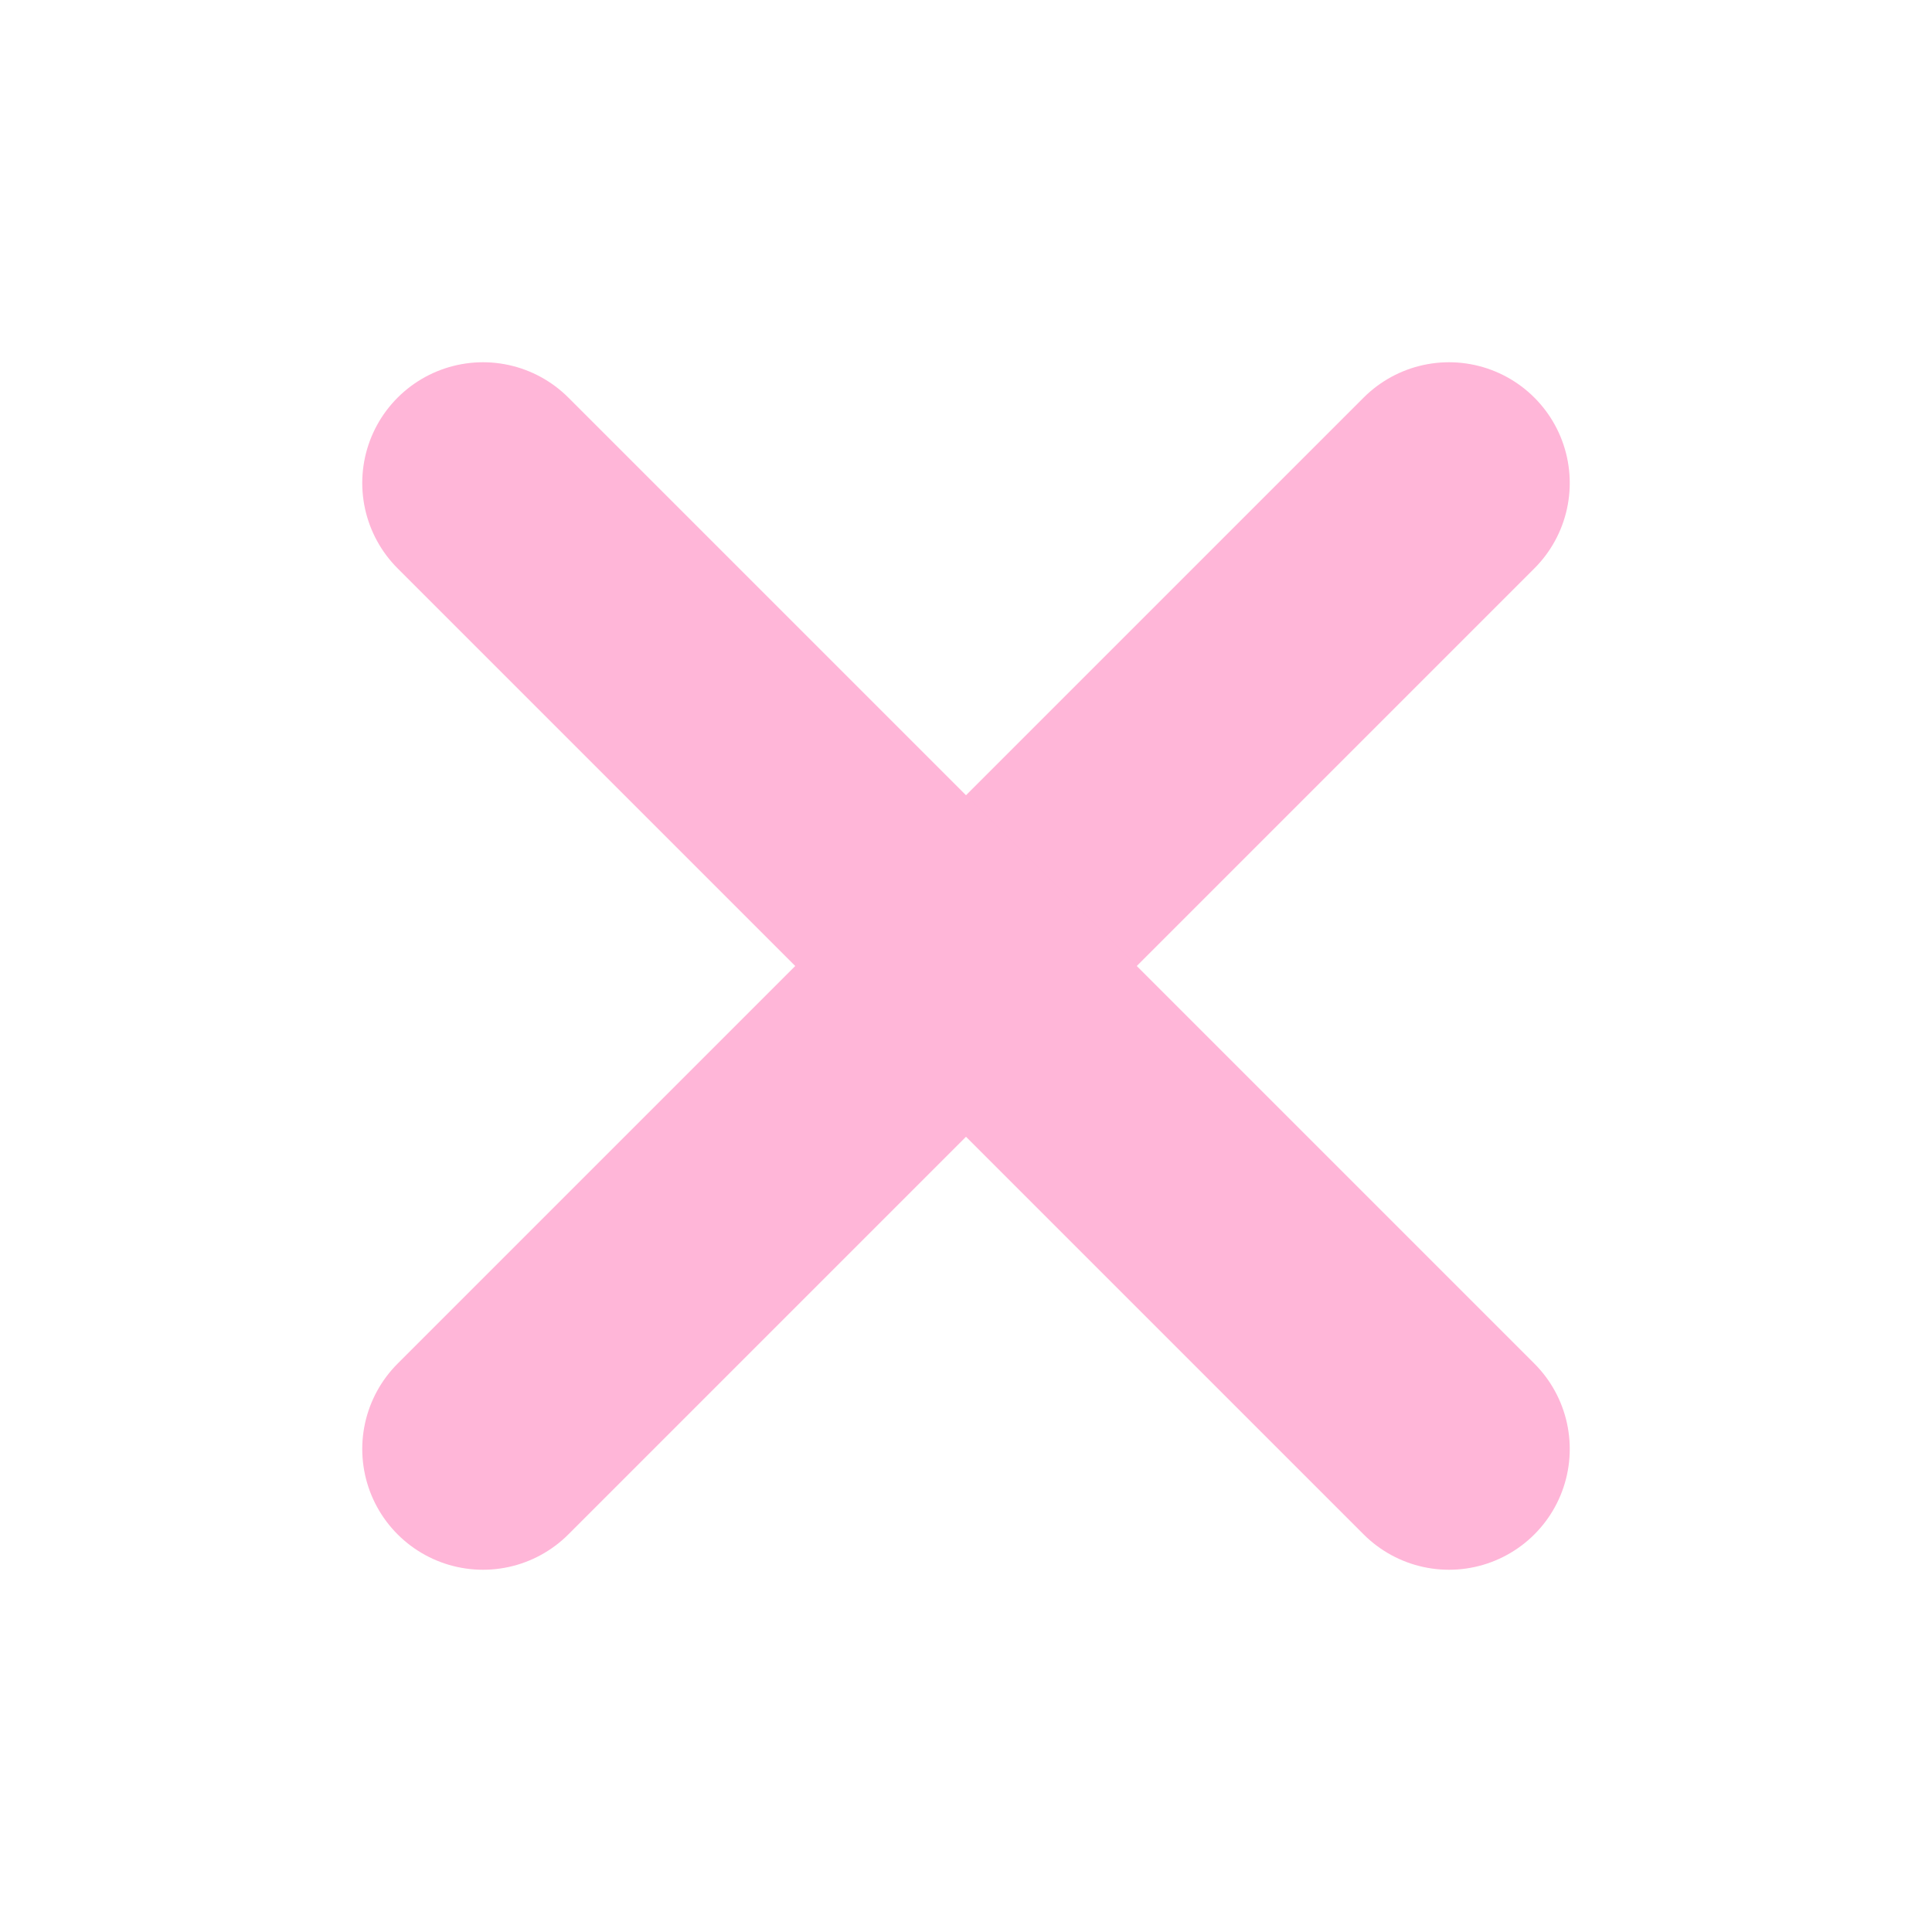
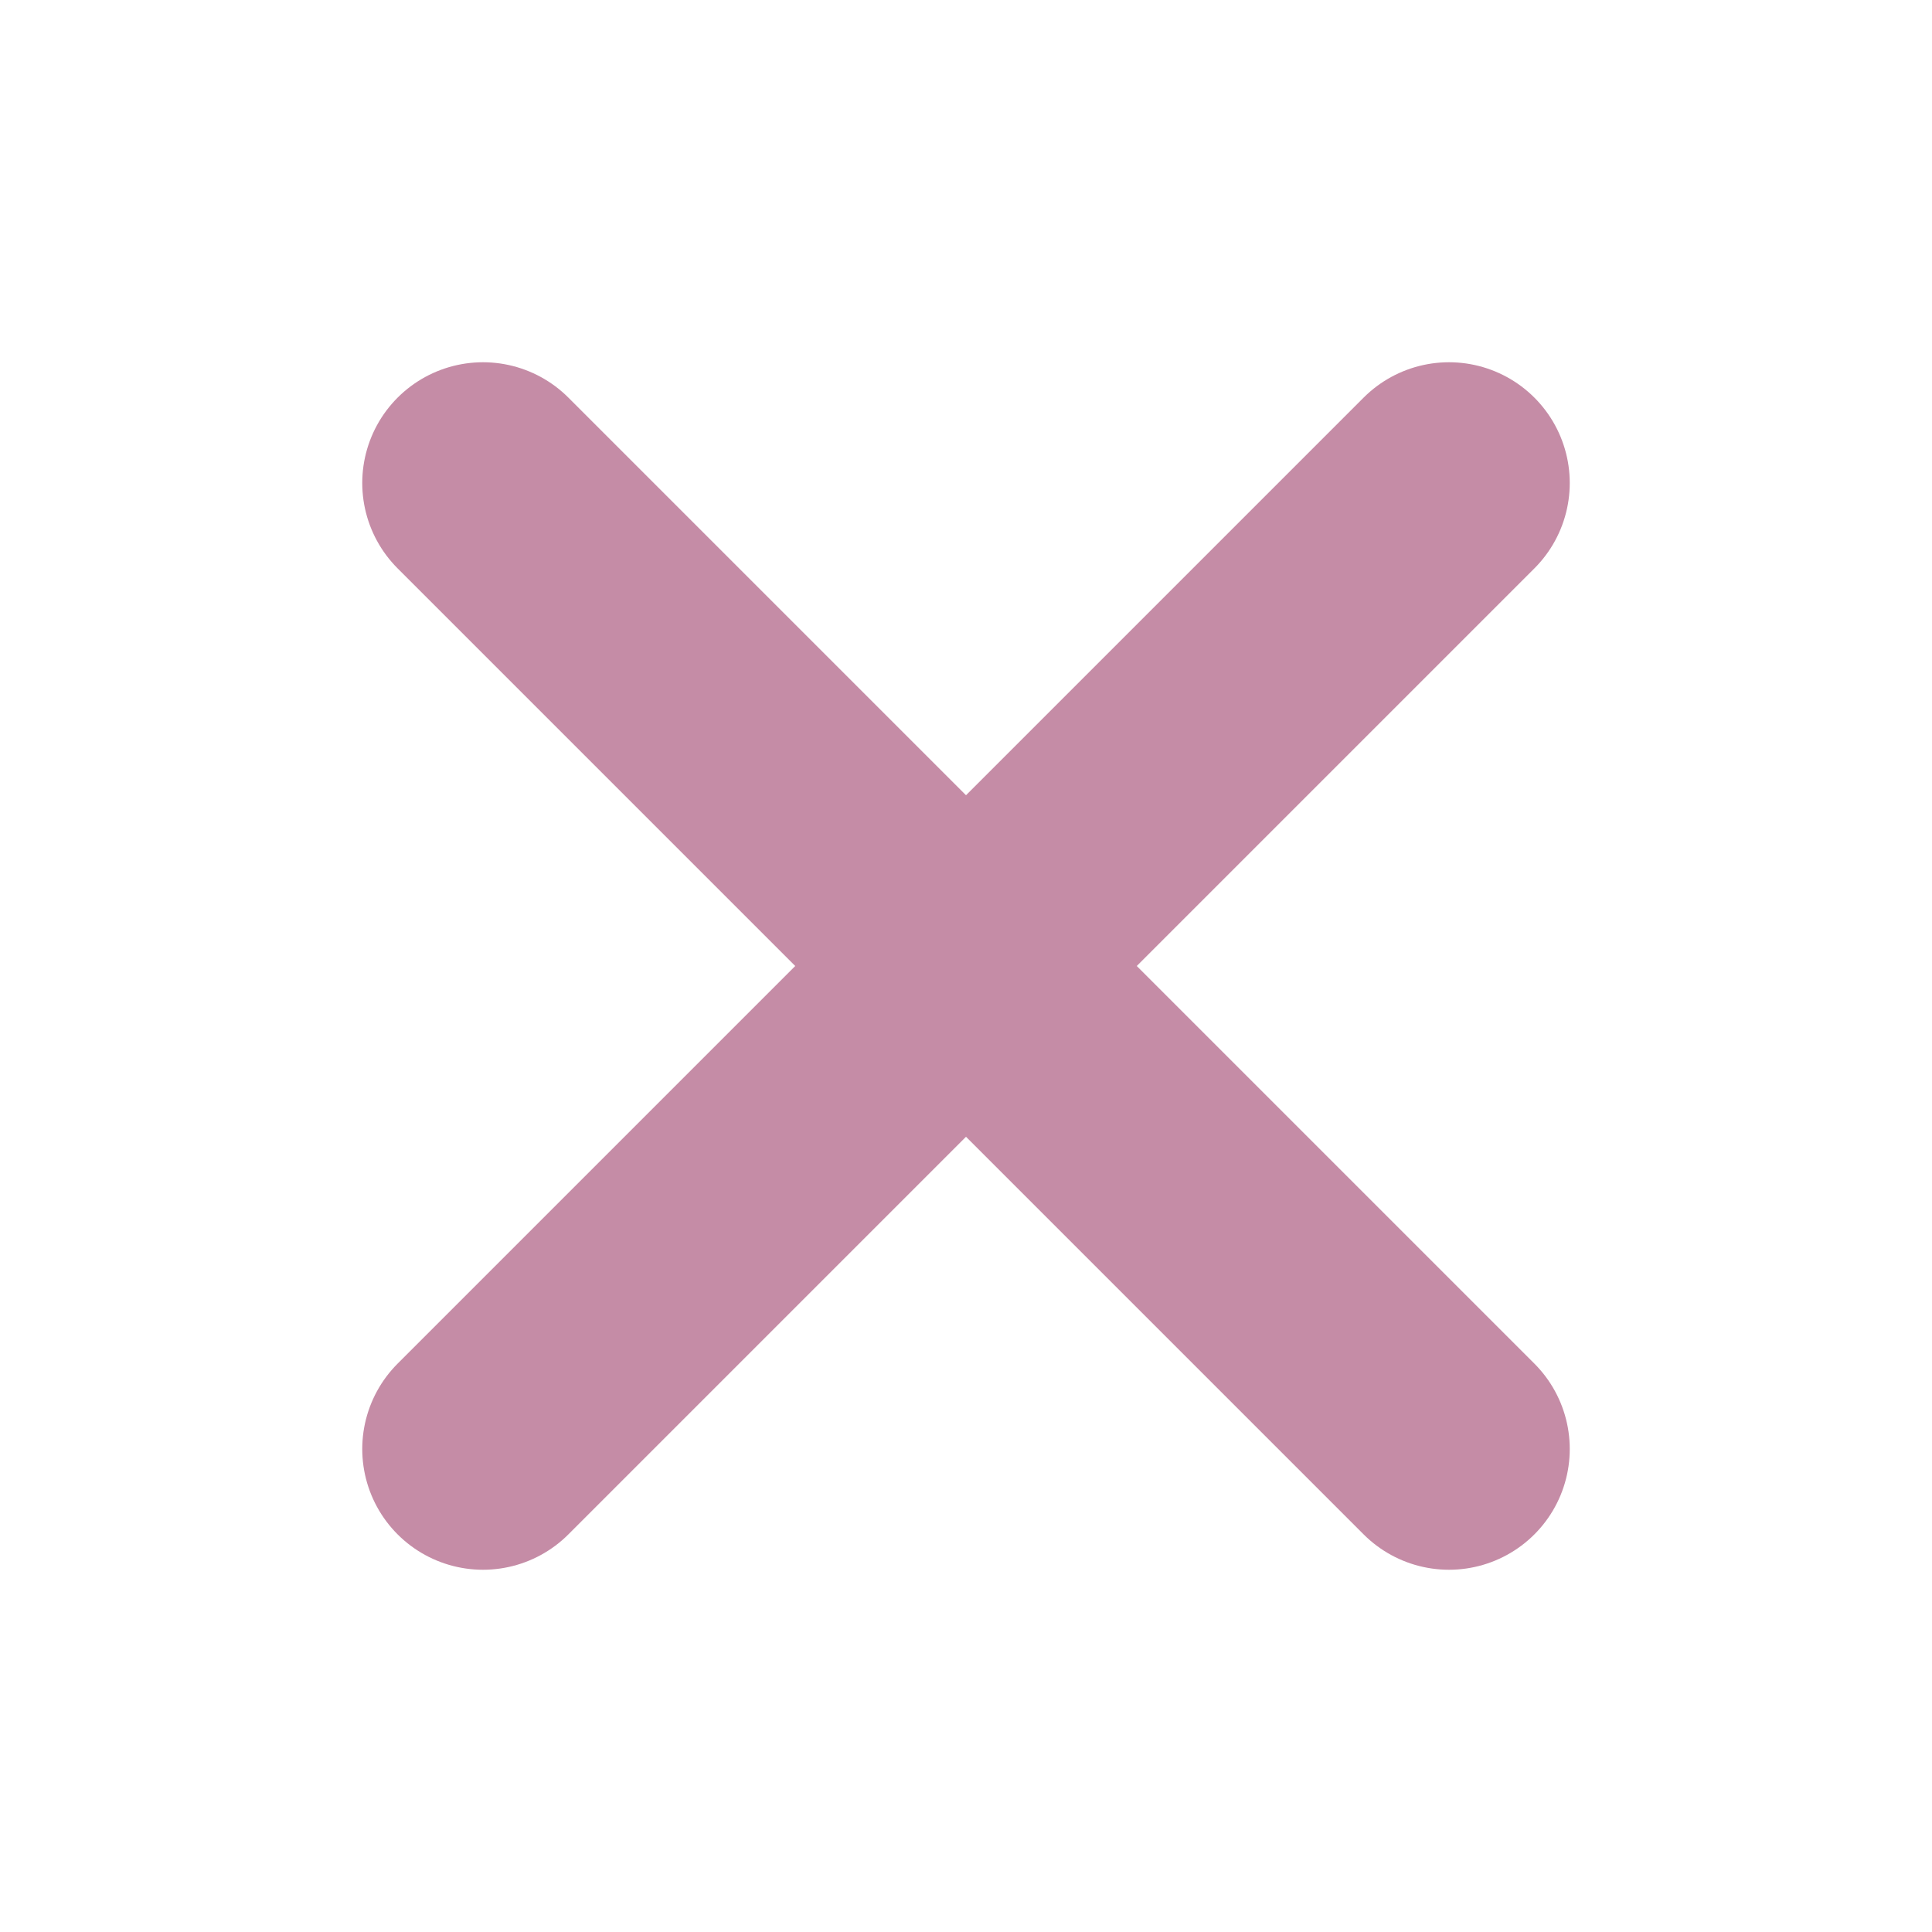
- <svg xmlns="http://www.w3.org/2000/svg" width="32" height="32" viewBox="0 0 24 24" fill="none" stroke="#ffb6d8" stroke-width="3" stroke-linecap="round" stroke-linejoin="round">
+ <svg xmlns="http://www.w3.org/2000/svg" viewBox="0 0 24 24" fill="none" stroke="#c58ca6" stroke-width="3" stroke-linecap="round" stroke-linejoin="round">
  <line x1="18" y1="6" x2="6" y2="18" />
  <line x1="6" y1="6" x2="18" y2="18" />
</svg>
